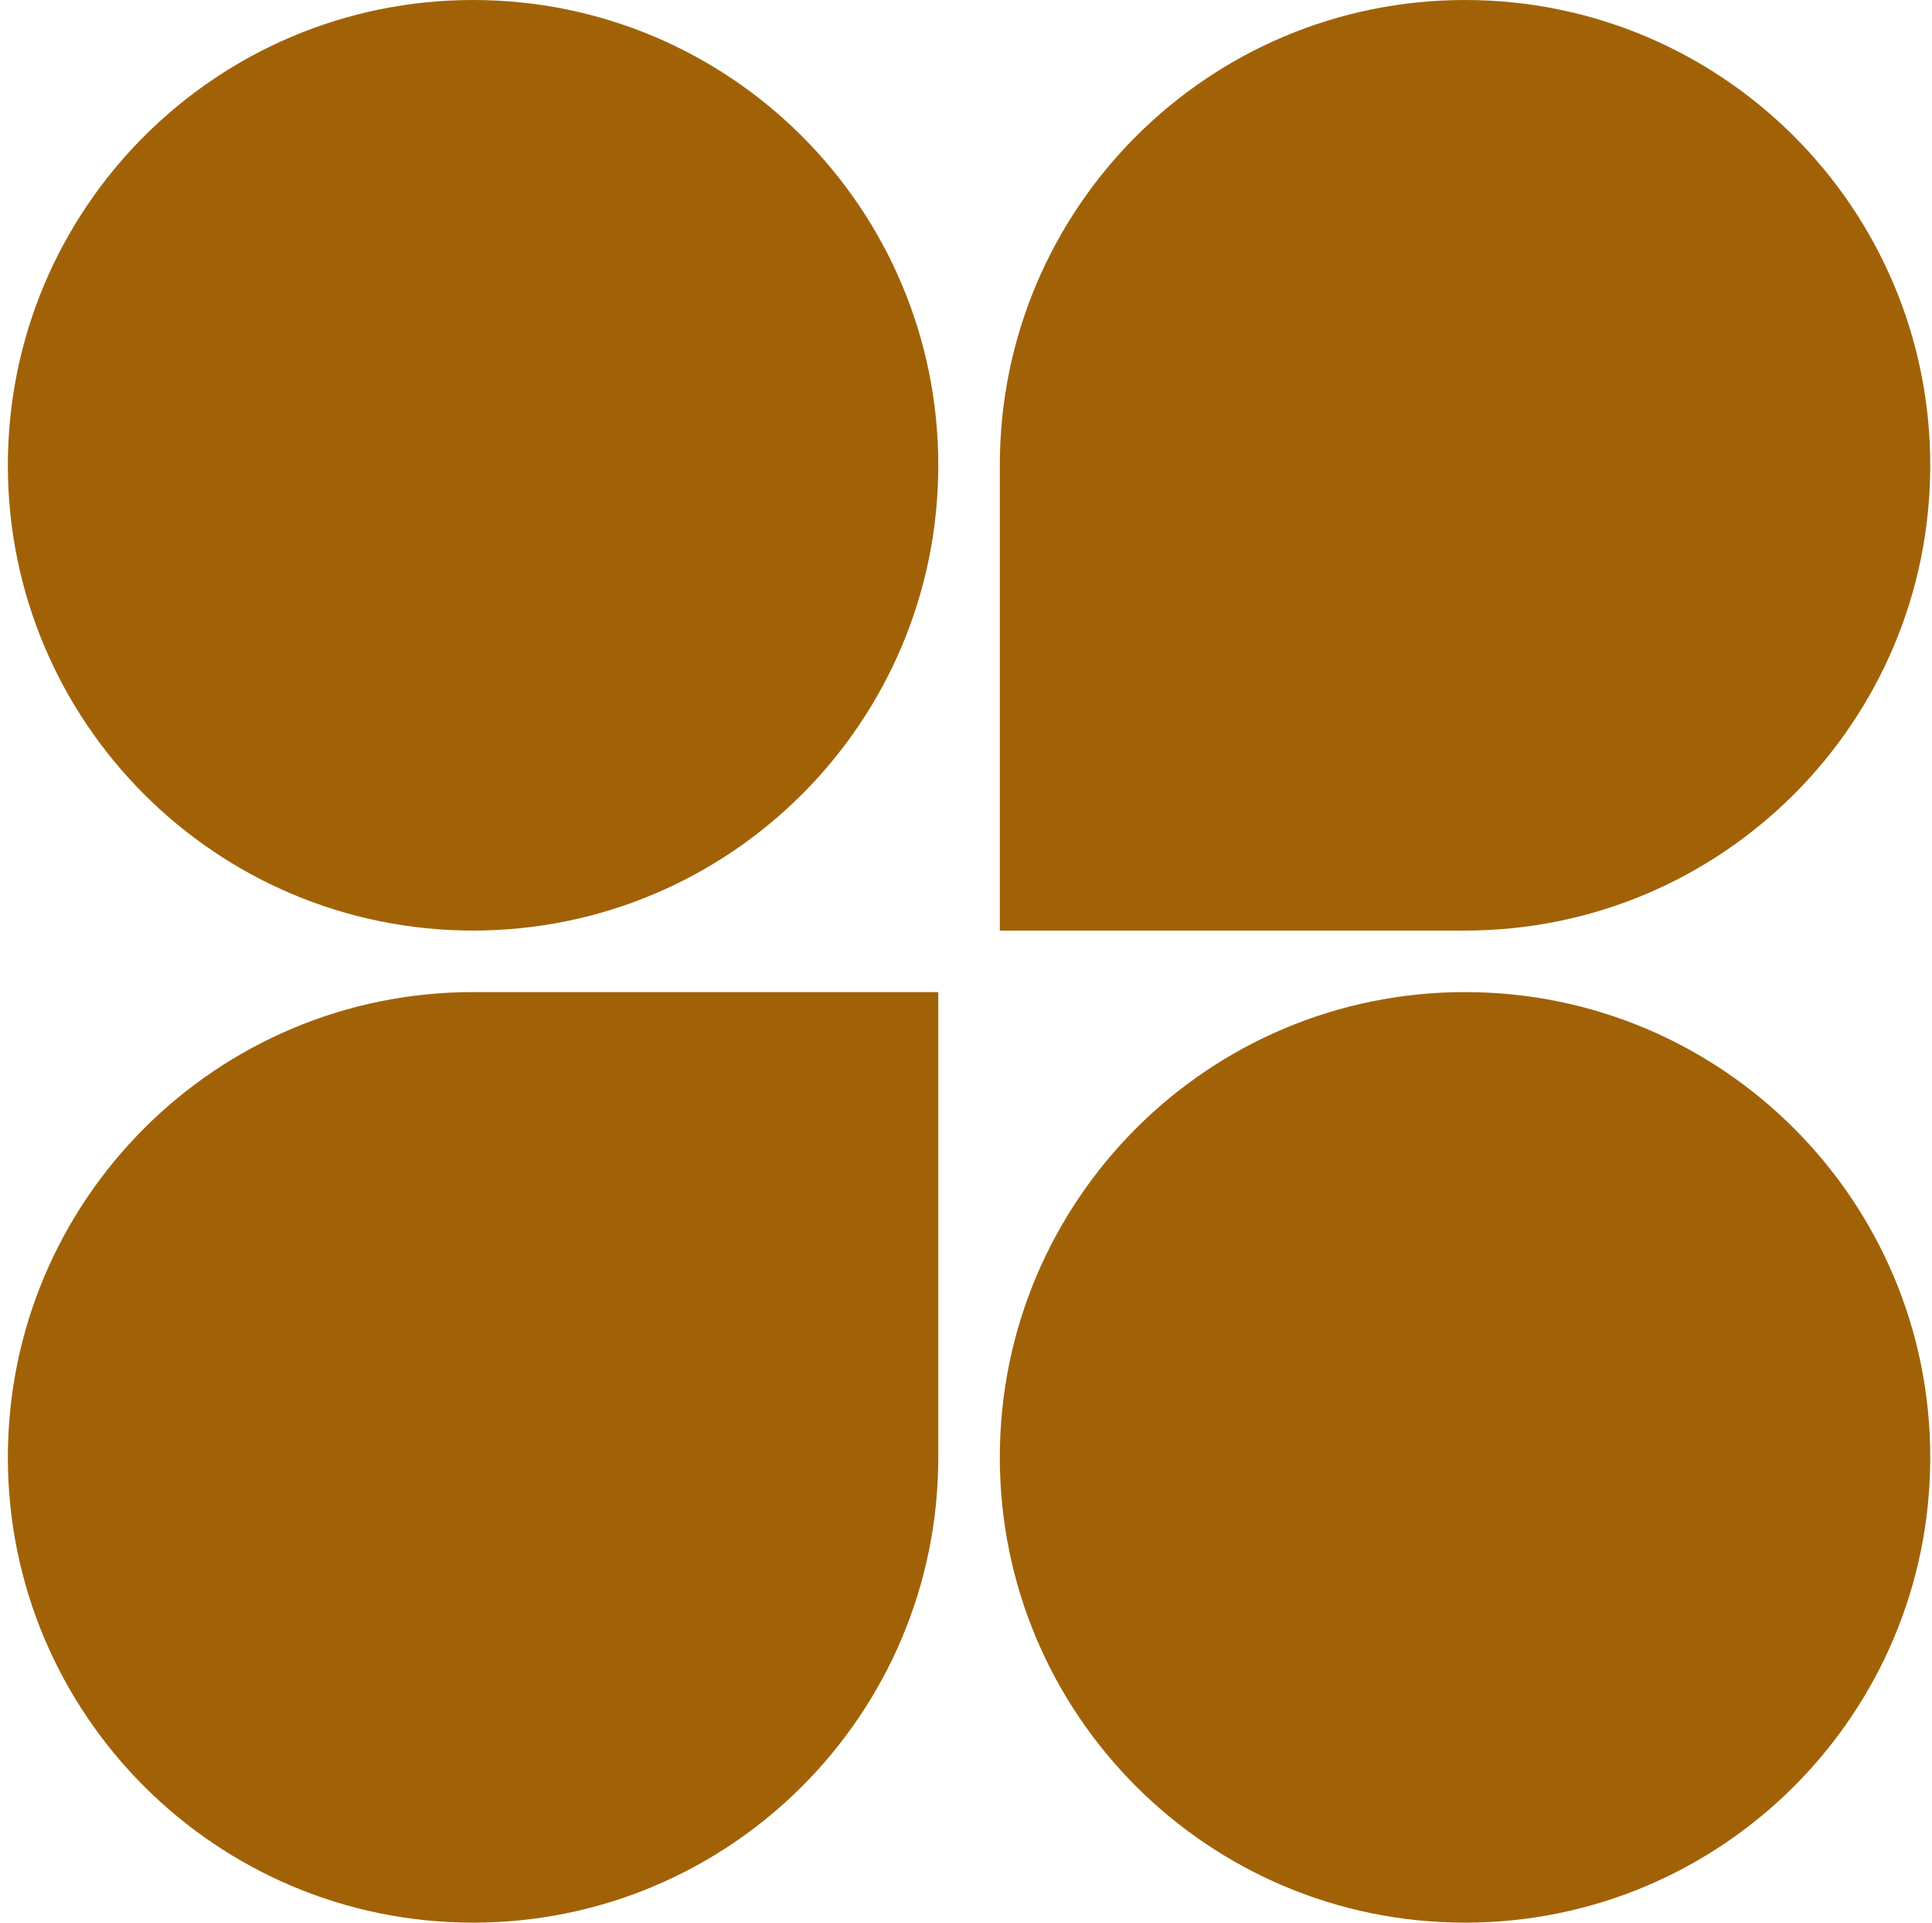
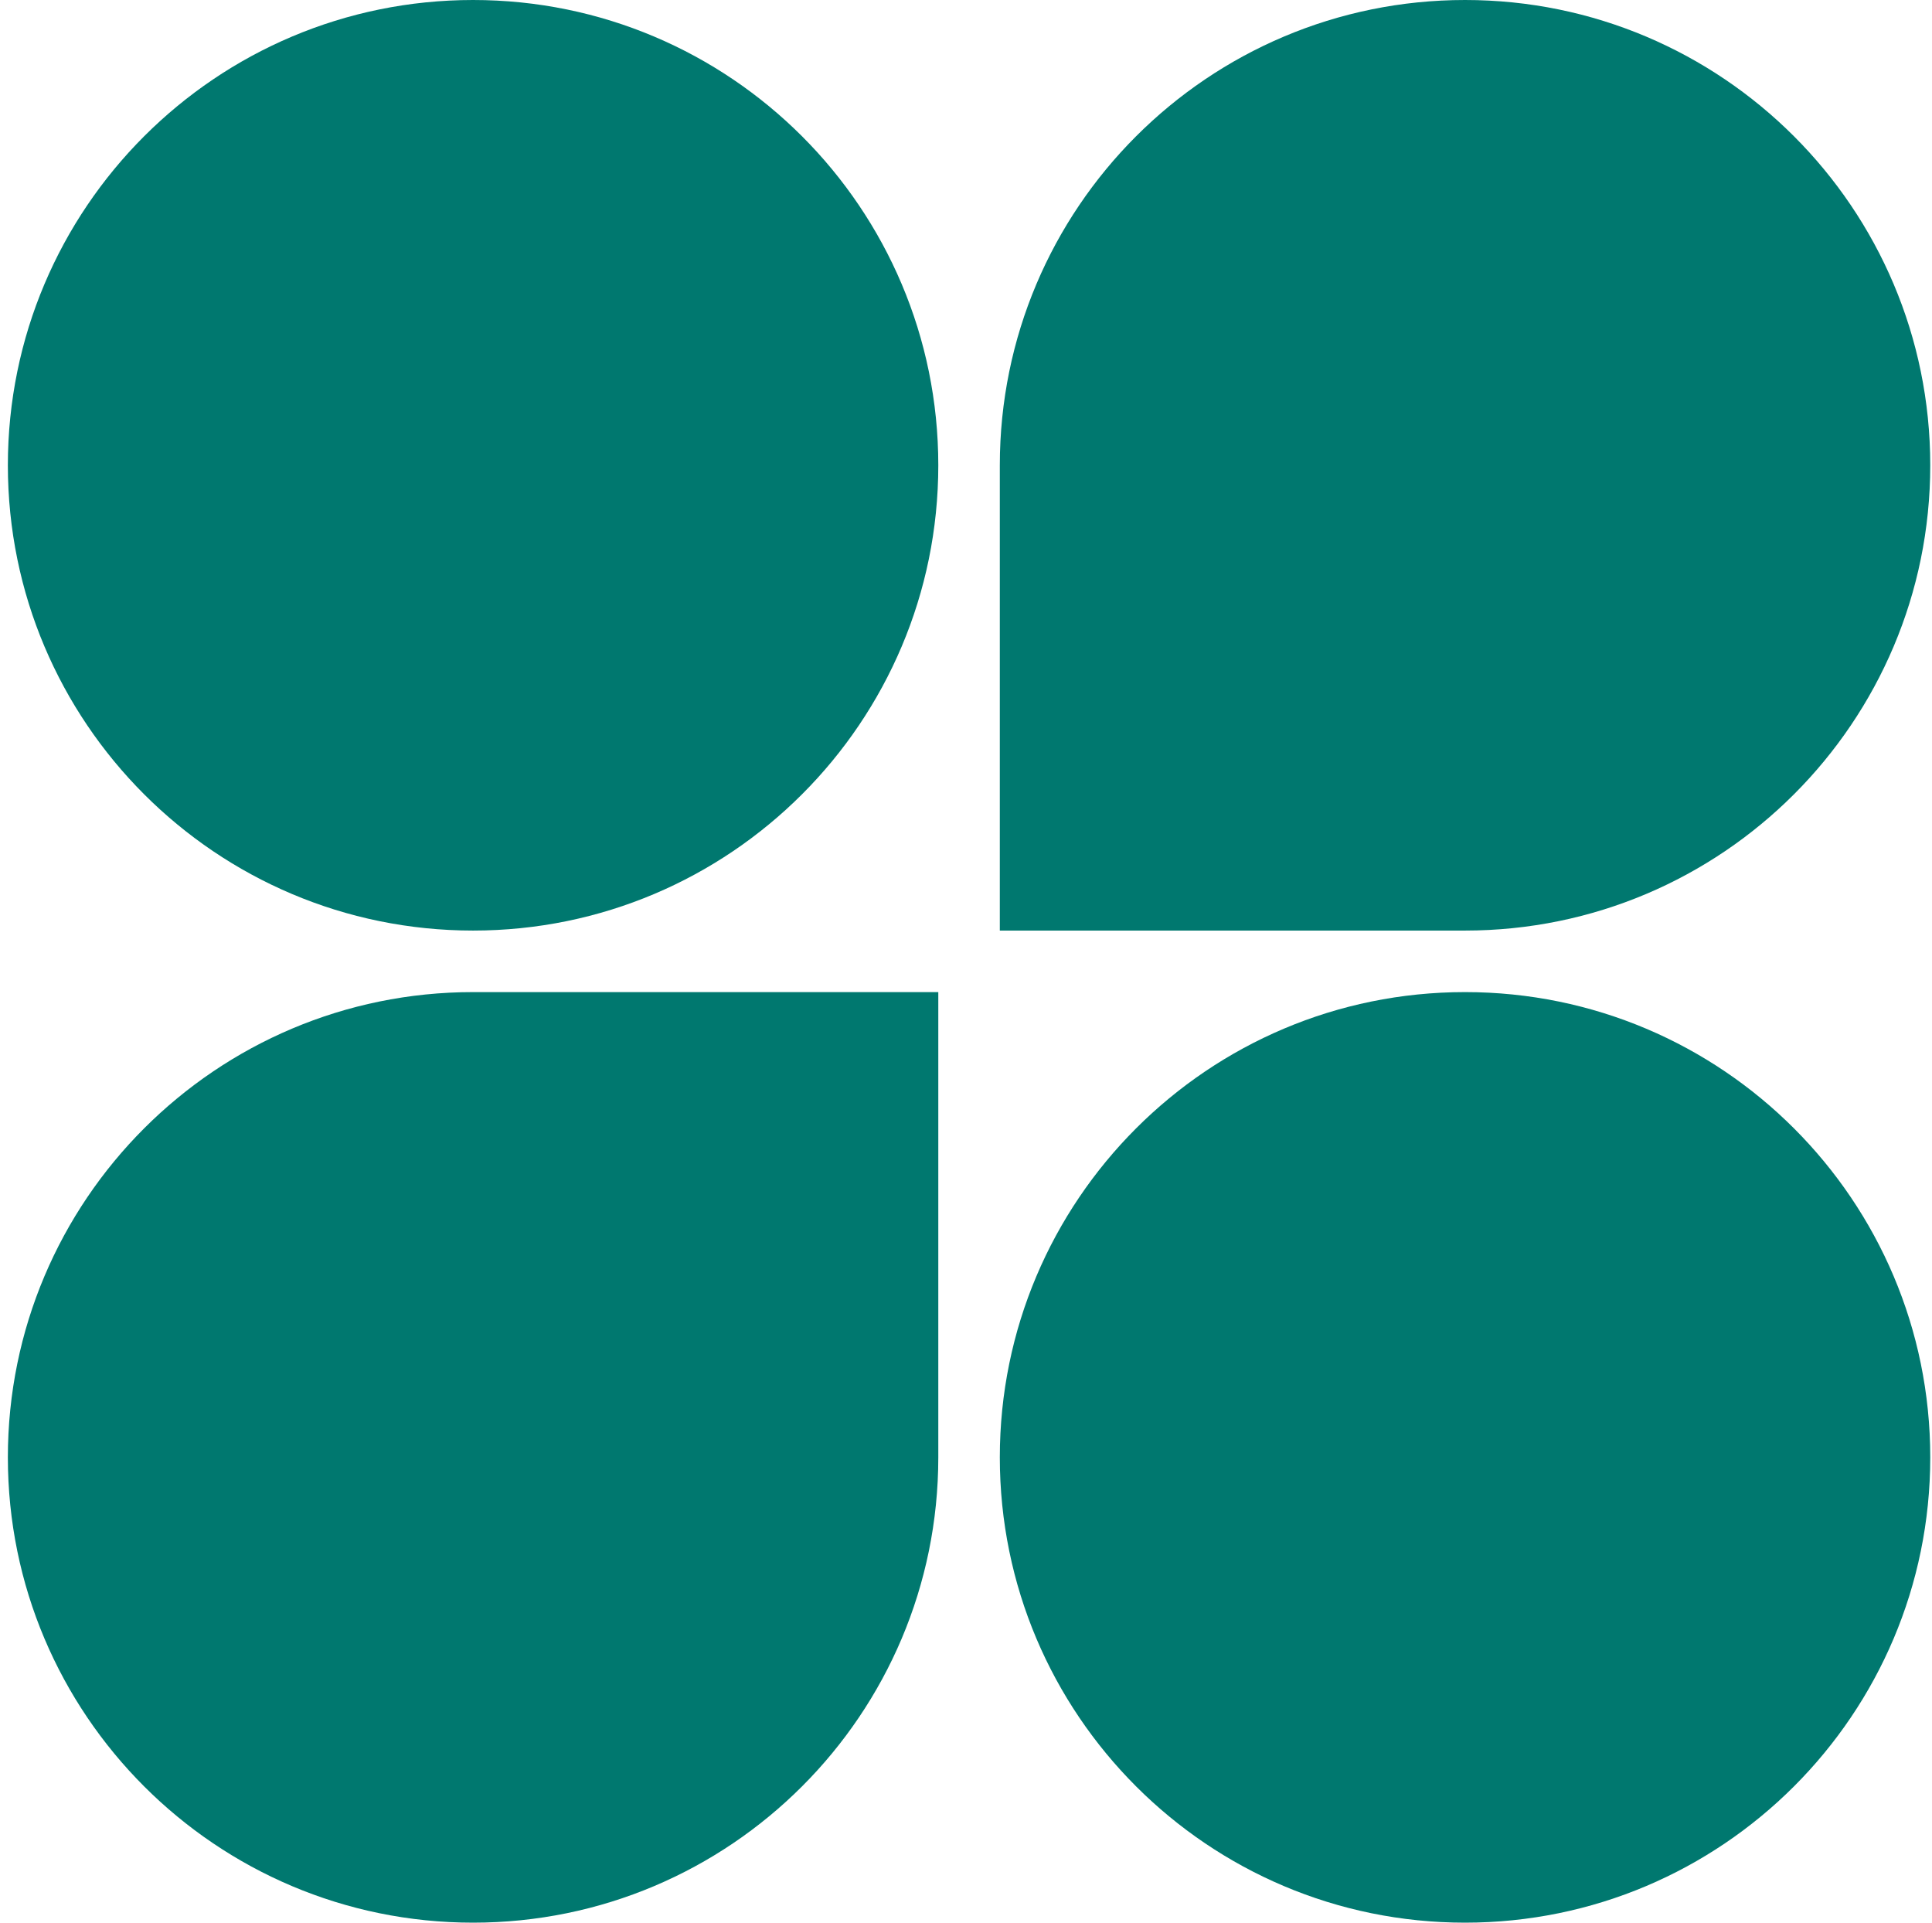
<svg xmlns="http://www.w3.org/2000/svg" width="201" height="200" viewBox="0 0 201 200" fill="none">
  <style>
-     .logo { fill: #a16207; }
+     .logo { fill: #00786f; }
    @media (prefers-color-scheme: dark) {
-       .logo { fill: #fef9c3; }
+       .logo { fill: #cbfbf1; }
    }
  </style>
  <circle class="logo" cx="49.218" cy="48.4" r="48.4" />
  <path class="logo" d="M104.018 48.4C104.018 21.67 125.687 0 152.418 0V0C179.148 0 200.818 21.67 200.818 48.4V48.4C200.818 75.131 179.148 96.8 152.418 96.8H104.018V48.4Z" />
  <path class="logo" d="M0.818 151.6C0.818 124.87 22.488 103.2 49.218 103.2H97.618V151.6C97.618 178.331 75.949 200 49.218 200V200C22.488 200 0.818 178.331 0.818 151.6V151.6Z" />
  <circle class="logo" cx="152.418" cy="151.6" r="48.4" />
</svg>
